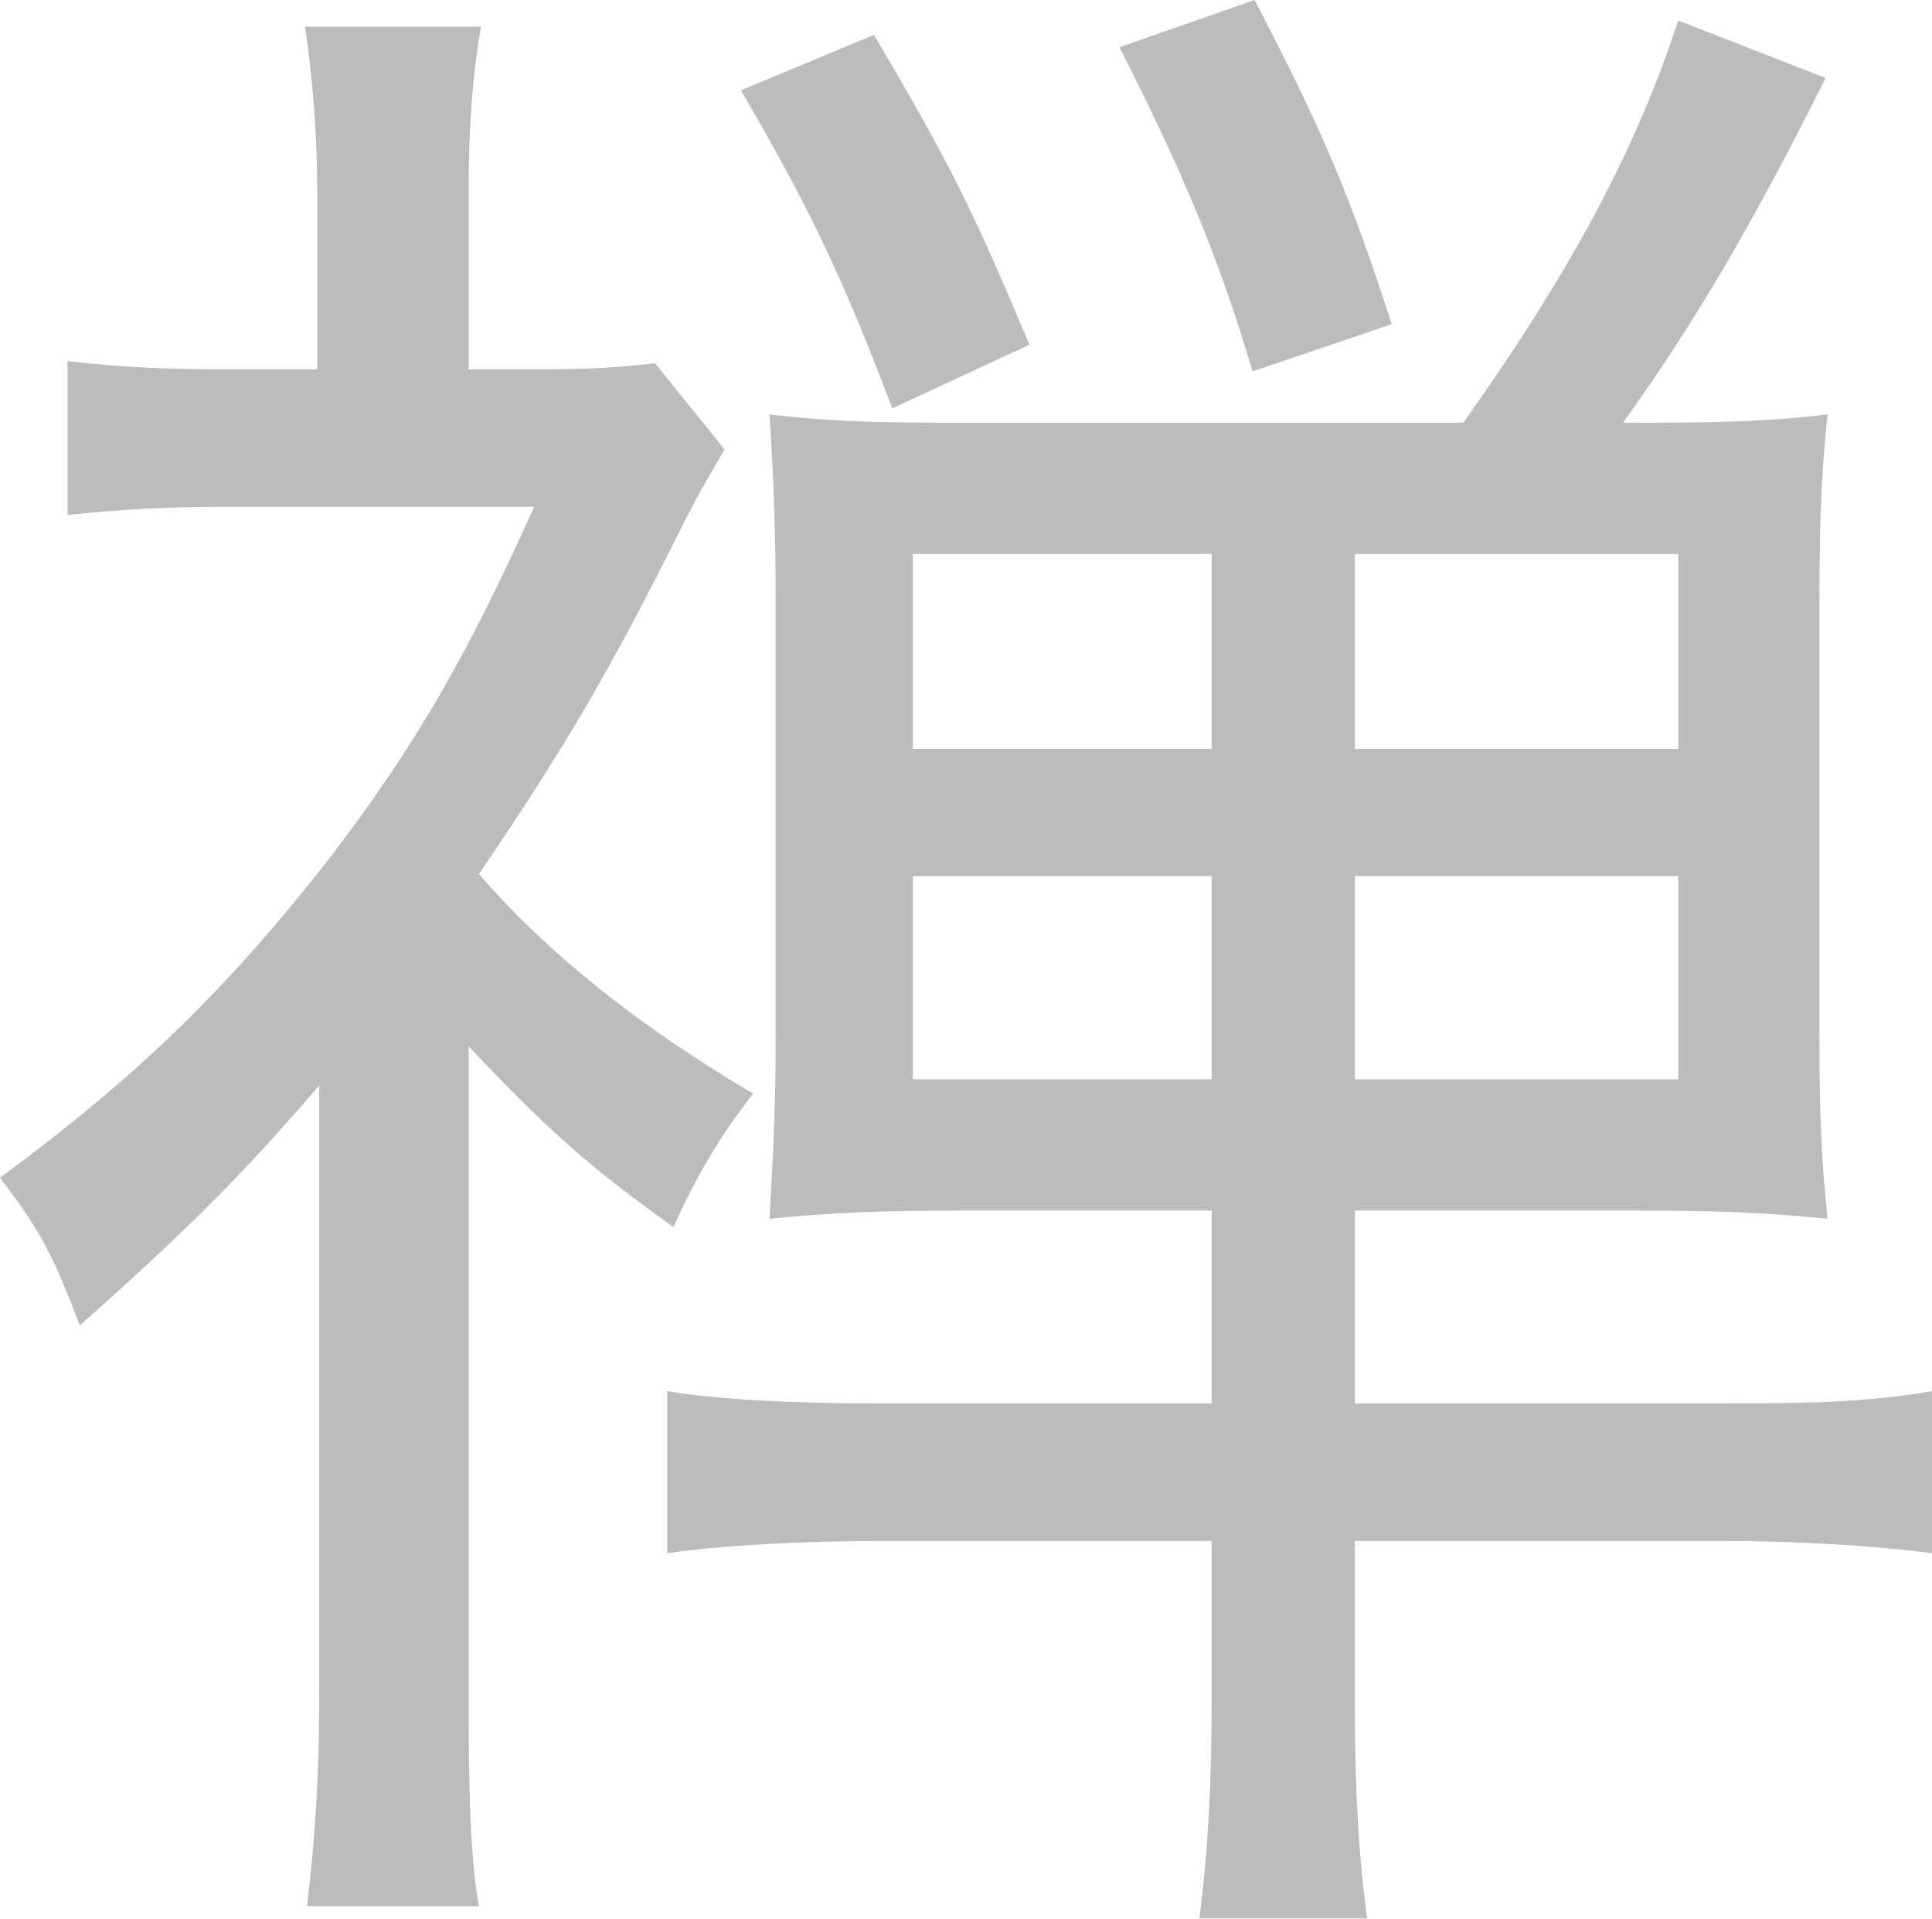
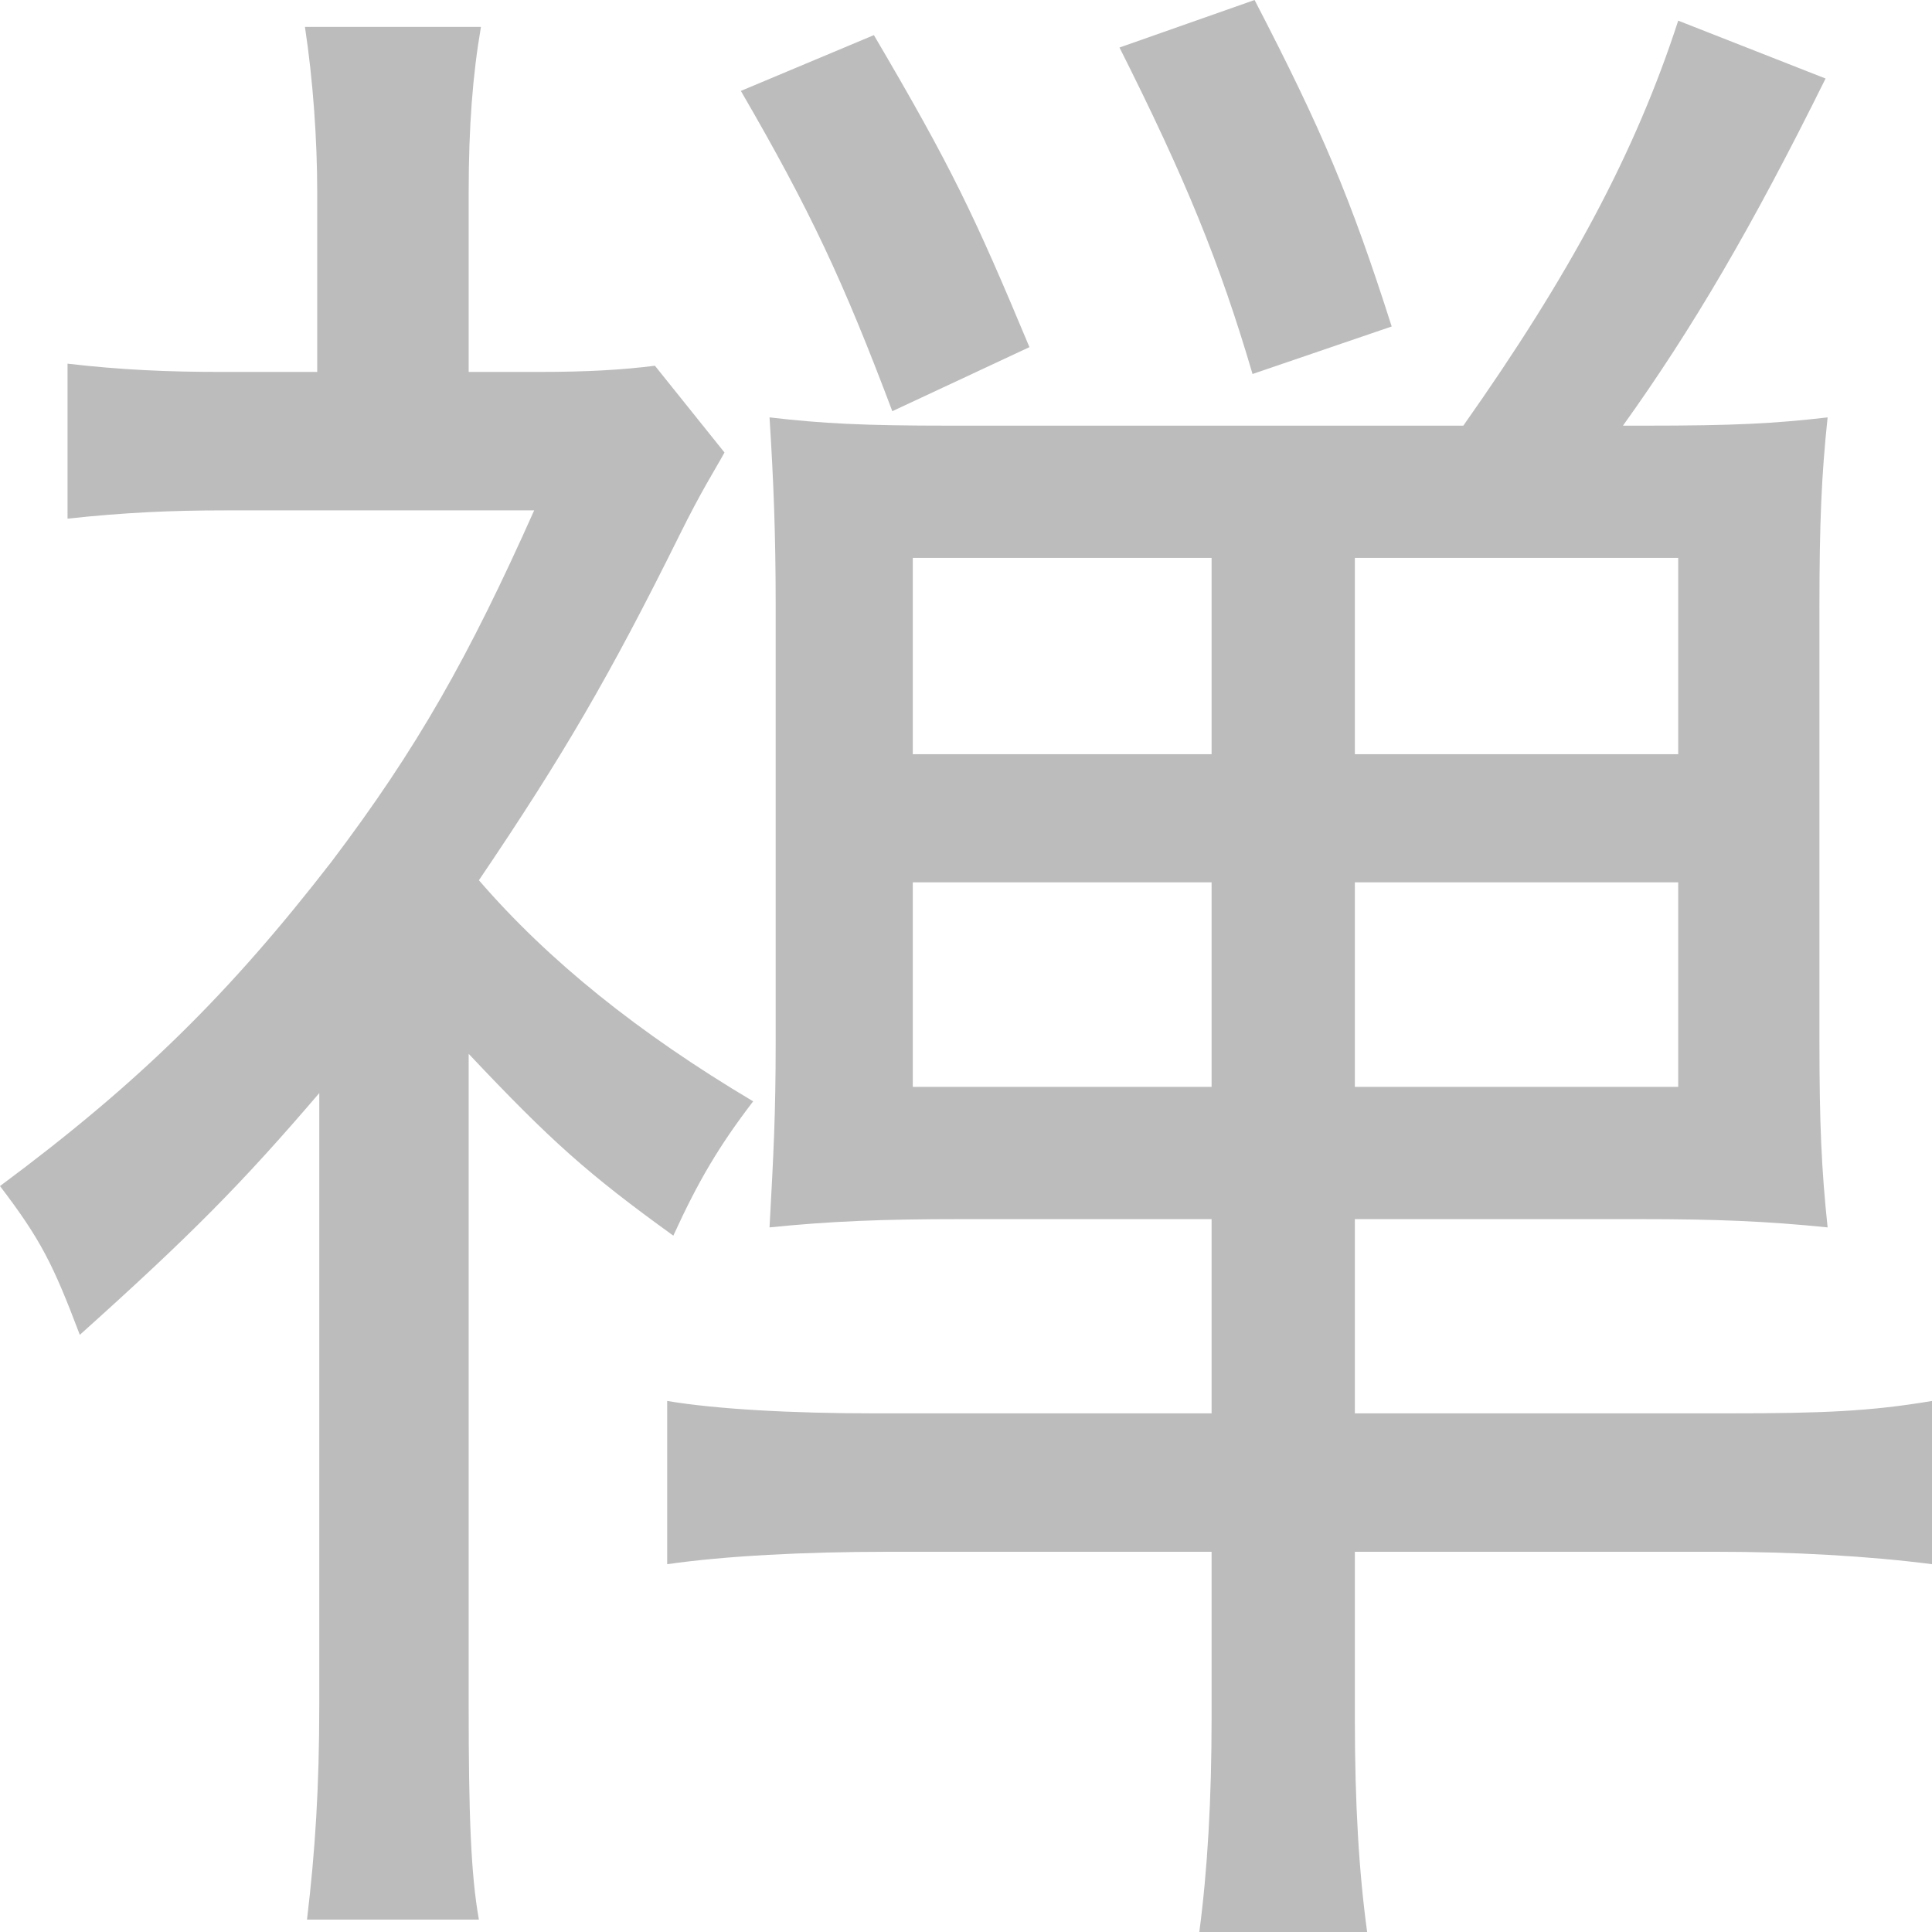
- <svg xmlns="http://www.w3.org/2000/svg" width="141" height="140" viewBox="0 0 141 140">
-   <path fill="#BCBCBC" fill-rule="evenodd" d="M34.204,76.364 L34.204,123.679 C34.204,131.316 34.354,135.807 34.951,139.102 L22.405,139.102 C23.002,134.16 23.301,129.519 23.301,123.529 L23.301,79.209 C17.625,85.797 13.891,89.54 5.825,96.727 C3.883,91.636 2.987,89.84 0,85.947 C10.157,78.46 16.729,72.021 24.197,62.439 C30.47,54.203 34.204,47.615 38.984,36.984 L16.43,36.984 C12.547,36.984 9.111,37.134 4.929,37.583 L4.929,26.353 C8.812,26.802 12.248,26.952 16.131,26.952 L23.151,26.952 L23.151,13.925 C23.151,10.182 22.853,5.84 22.255,1.947 L35.101,1.947 C34.503,5.39 34.204,9.134 34.204,13.925 L34.204,26.952 L39.283,26.952 C42.868,26.952 45.407,26.802 47.797,26.503 L52.875,32.791 C52.128,34.139 51.232,35.487 49.589,38.781 C44.511,48.963 41.075,54.802 34.951,63.786 C40.03,69.626 46.602,74.866 54.966,79.807 C52.427,83.102 50.933,85.647 49.141,89.54 C42.868,85.048 40.179,82.652 34.204,76.364 Z M69.305,30.845 L106.796,30.845 C114.562,19.914 119.342,11.08 122.479,1.497 L133.233,5.69 C127.856,16.471 123.524,23.807 118.446,30.845 L120.089,30.845 C126.512,30.845 129.499,30.695 133.382,30.246 C132.934,34.439 132.785,37.882 132.785,44.021 L132.785,75.465 C132.785,81.455 132.934,84.749 133.382,88.941 C128.901,88.492 125.317,88.342 119.641,88.342 L98.879,88.342 L98.879,102.417 L126.064,102.417 C133.084,102.417 136.519,102.267 141,101.519 L141,113.348 C136.37,112.749 130.694,112.449 125.466,112.449 L98.879,112.449 L98.879,124.578 C98.879,130.717 99.178,135.658 99.775,140 L87.528,140 C88.125,135.508 88.424,130.417 88.424,124.428 L88.424,112.449 L64.675,112.449 C58.7,112.449 52.875,112.749 48.693,113.348 L48.693,101.519 C52.278,102.118 57.804,102.417 63.779,102.417 L88.424,102.417 L88.424,88.342 L70.201,88.342 C64.376,88.342 60.642,88.492 56.161,88.941 C56.46,83.551 56.609,80.706 56.609,75.615 L56.609,43.722 C56.609,38.781 56.46,34.888 56.161,30.246 C60.044,30.695 63.032,30.845 69.305,30.845 Z M98.879,78.759 L122.479,78.759 L122.479,63.936 L98.879,63.936 L98.879,78.759 Z M98.879,54.652 L122.479,54.652 L122.479,40.428 L98.879,40.428 L98.879,54.652 Z M88.424,40.428 L66.617,40.428 L66.617,54.652 L88.424,54.652 L88.424,40.428 Z M88.424,63.936 L66.617,63.936 L66.617,78.759 L88.424,78.759 L88.424,63.936 Z M54.07,6.588 L63.779,2.545 C69.454,12.128 71.097,15.572 75.13,25.155 L65.123,29.797 C61.538,20.364 59.148,15.273 54.07,6.588 Z M81.702,3.444 L91.56,0 C96.489,9.433 98.581,14.374 101.568,23.658 L91.411,27.102 C89.021,19.016 86.482,12.877 81.702,3.444 Z" />
+ <svg xmlns="http://www.w3.org/2000/svg" width="140" height="140" viewBox="0 0 140 140">
+   <path fill="#BCBCBC" fill-rule="evenodd" d="M33.962,76.364 L33.962,123.679 C33.962,131.316 34.11,135.807 34.703,139.102 L22.246,139.102 C22.839,134.16 23.136,129.519 23.136,123.529 L23.136,79.209 C17.5,85.797 13.792,89.54 5.784,96.727 C3.856,91.636 2.966,89.84 0,85.947 C10.085,78.46 16.61,72.021 24.025,62.439 C30.254,54.203 33.962,47.615 38.708,36.984 L16.314,36.984 C12.458,36.984 9.047,37.134 4.894,37.583 L4.894,26.353 C8.75,26.802 12.161,26.952 16.017,26.952 L22.987,26.952 L22.987,13.925 C22.987,10.182 22.691,5.84 22.097,1.947 L34.852,1.947 C34.258,5.39 33.962,9.134 33.962,13.925 L33.962,26.952 L39.004,26.952 C42.564,26.952 45.085,26.802 47.458,26.503 L52.5,32.791 C51.758,34.139 50.869,35.487 49.237,38.781 C44.195,48.963 40.784,54.802 34.703,63.786 C39.746,69.626 46.271,74.866 54.576,79.807 C52.055,83.102 50.572,85.647 48.792,89.54 C42.564,85.048 39.894,82.652 33.962,76.364 Z M68.814,30.845 L106.038,30.845 C113.75,19.914 118.496,11.08 121.61,1.497 L132.288,5.69 C126.949,16.471 122.648,23.807 117.606,30.845 L119.237,30.845 C125.614,30.845 128.581,30.695 132.436,30.246 C131.992,34.439 131.843,37.882 131.843,44.021 L131.843,75.465 C131.843,81.455 131.992,84.749 132.436,88.941 C127.987,88.492 124.428,88.342 118.792,88.342 L98.178,88.342 L98.178,102.417 L125.169,102.417 C132.14,102.417 135.551,102.267 140,101.519 L140,113.348 C135.403,112.749 129.767,112.449 124.576,112.449 L98.178,112.449 L98.178,124.578 C98.178,130.717 98.475,135.658 99.068,140 L86.907,140 C87.5,135.508 87.797,130.417 87.797,124.428 L87.797,112.449 L64.216,112.449 C58.284,112.449 52.5,112.749 48.347,113.348 L48.347,101.519 C51.907,102.118 57.394,102.417 63.326,102.417 L87.797,102.417 L87.797,88.342 L69.703,88.342 C63.919,88.342 60.212,88.492 55.763,88.941 C56.059,83.551 56.208,80.706 56.208,75.615 L56.208,43.722 C56.208,38.781 56.059,34.888 55.763,30.246 C59.619,30.695 62.585,30.845 68.814,30.845 Z M98.178,78.759 L121.61,78.759 L121.61,63.936 L98.178,63.936 L98.178,78.759 Z M98.178,54.652 L121.61,54.652 L121.61,40.428 L98.178,40.428 L98.178,54.652 Z M87.797,40.428 L66.144,40.428 L66.144,54.652 L87.797,54.652 L87.797,40.428 Z M87.797,63.936 L66.144,63.936 L66.144,78.759 L87.797,78.759 L87.797,63.936 Z M53.686,6.588 L63.326,2.545 C68.962,12.128 70.593,15.572 74.597,25.155 L64.661,29.797 C61.102,20.364 58.729,15.273 53.686,6.588 Z M81.123,3.444 L90.911,0 C95.805,9.433 97.881,14.374 100.847,23.658 L90.763,27.102 C88.39,19.016 85.869,12.877 81.123,3.444 Z" />
</svg>
